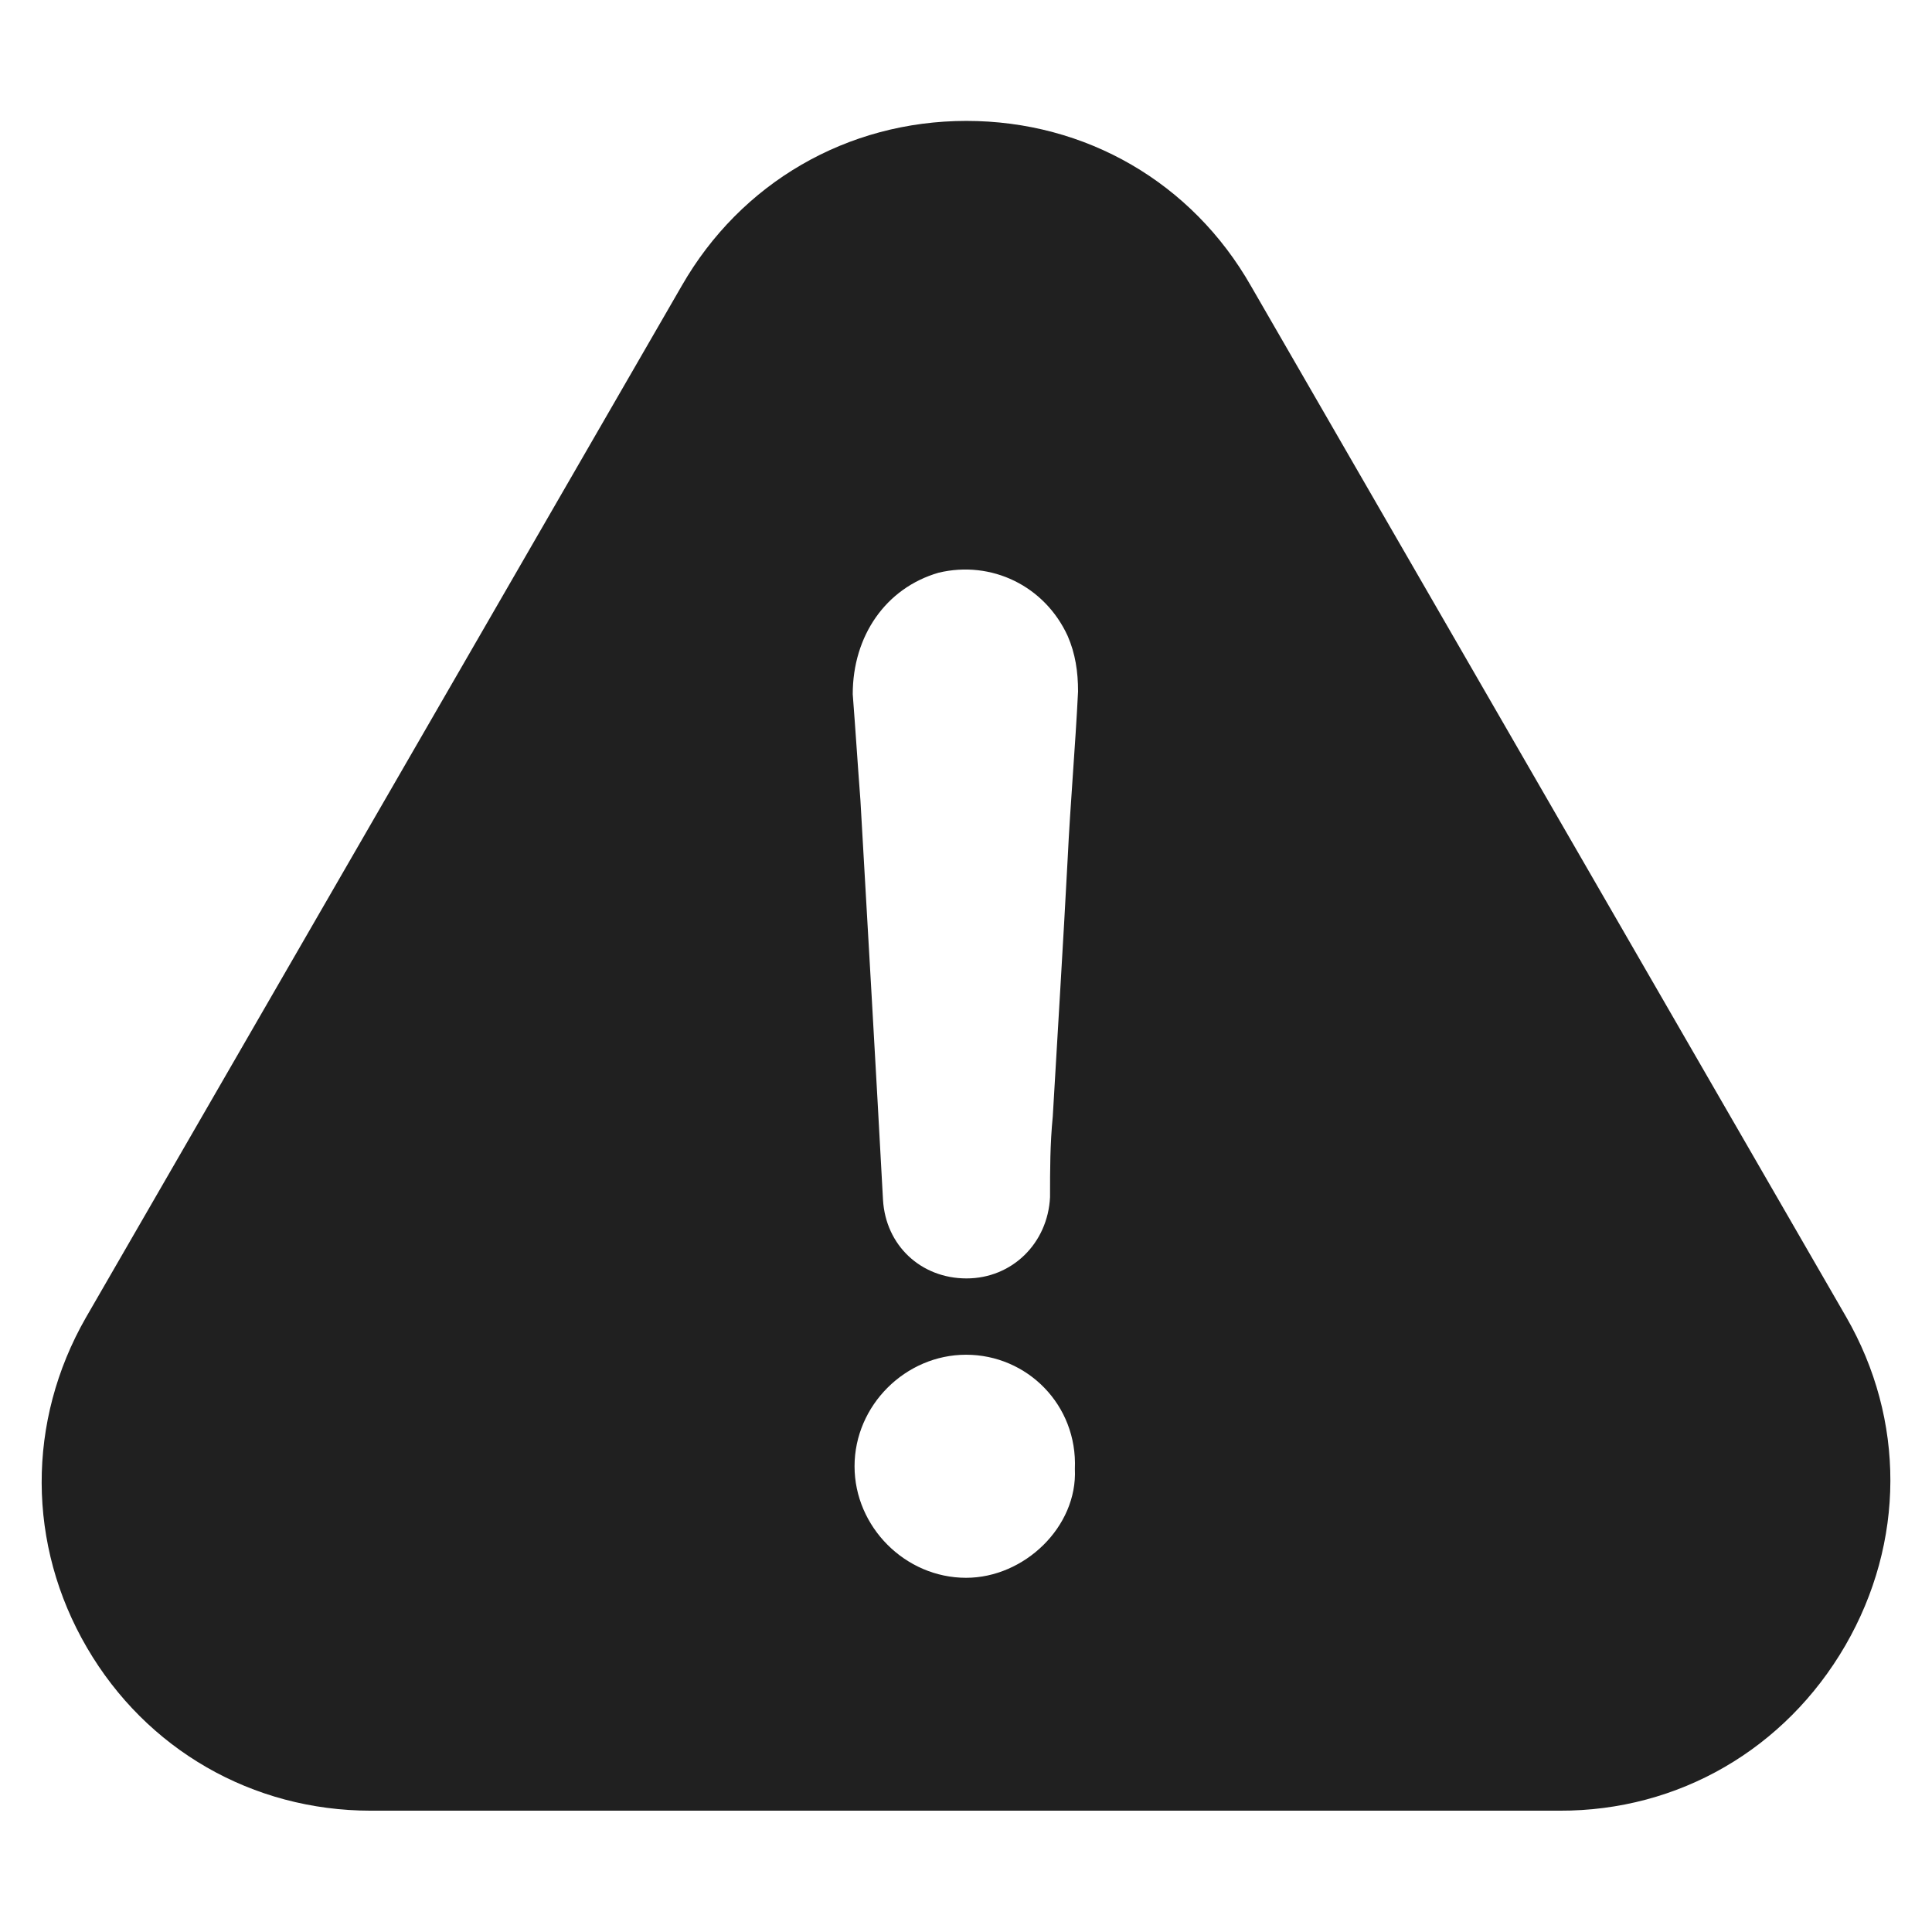
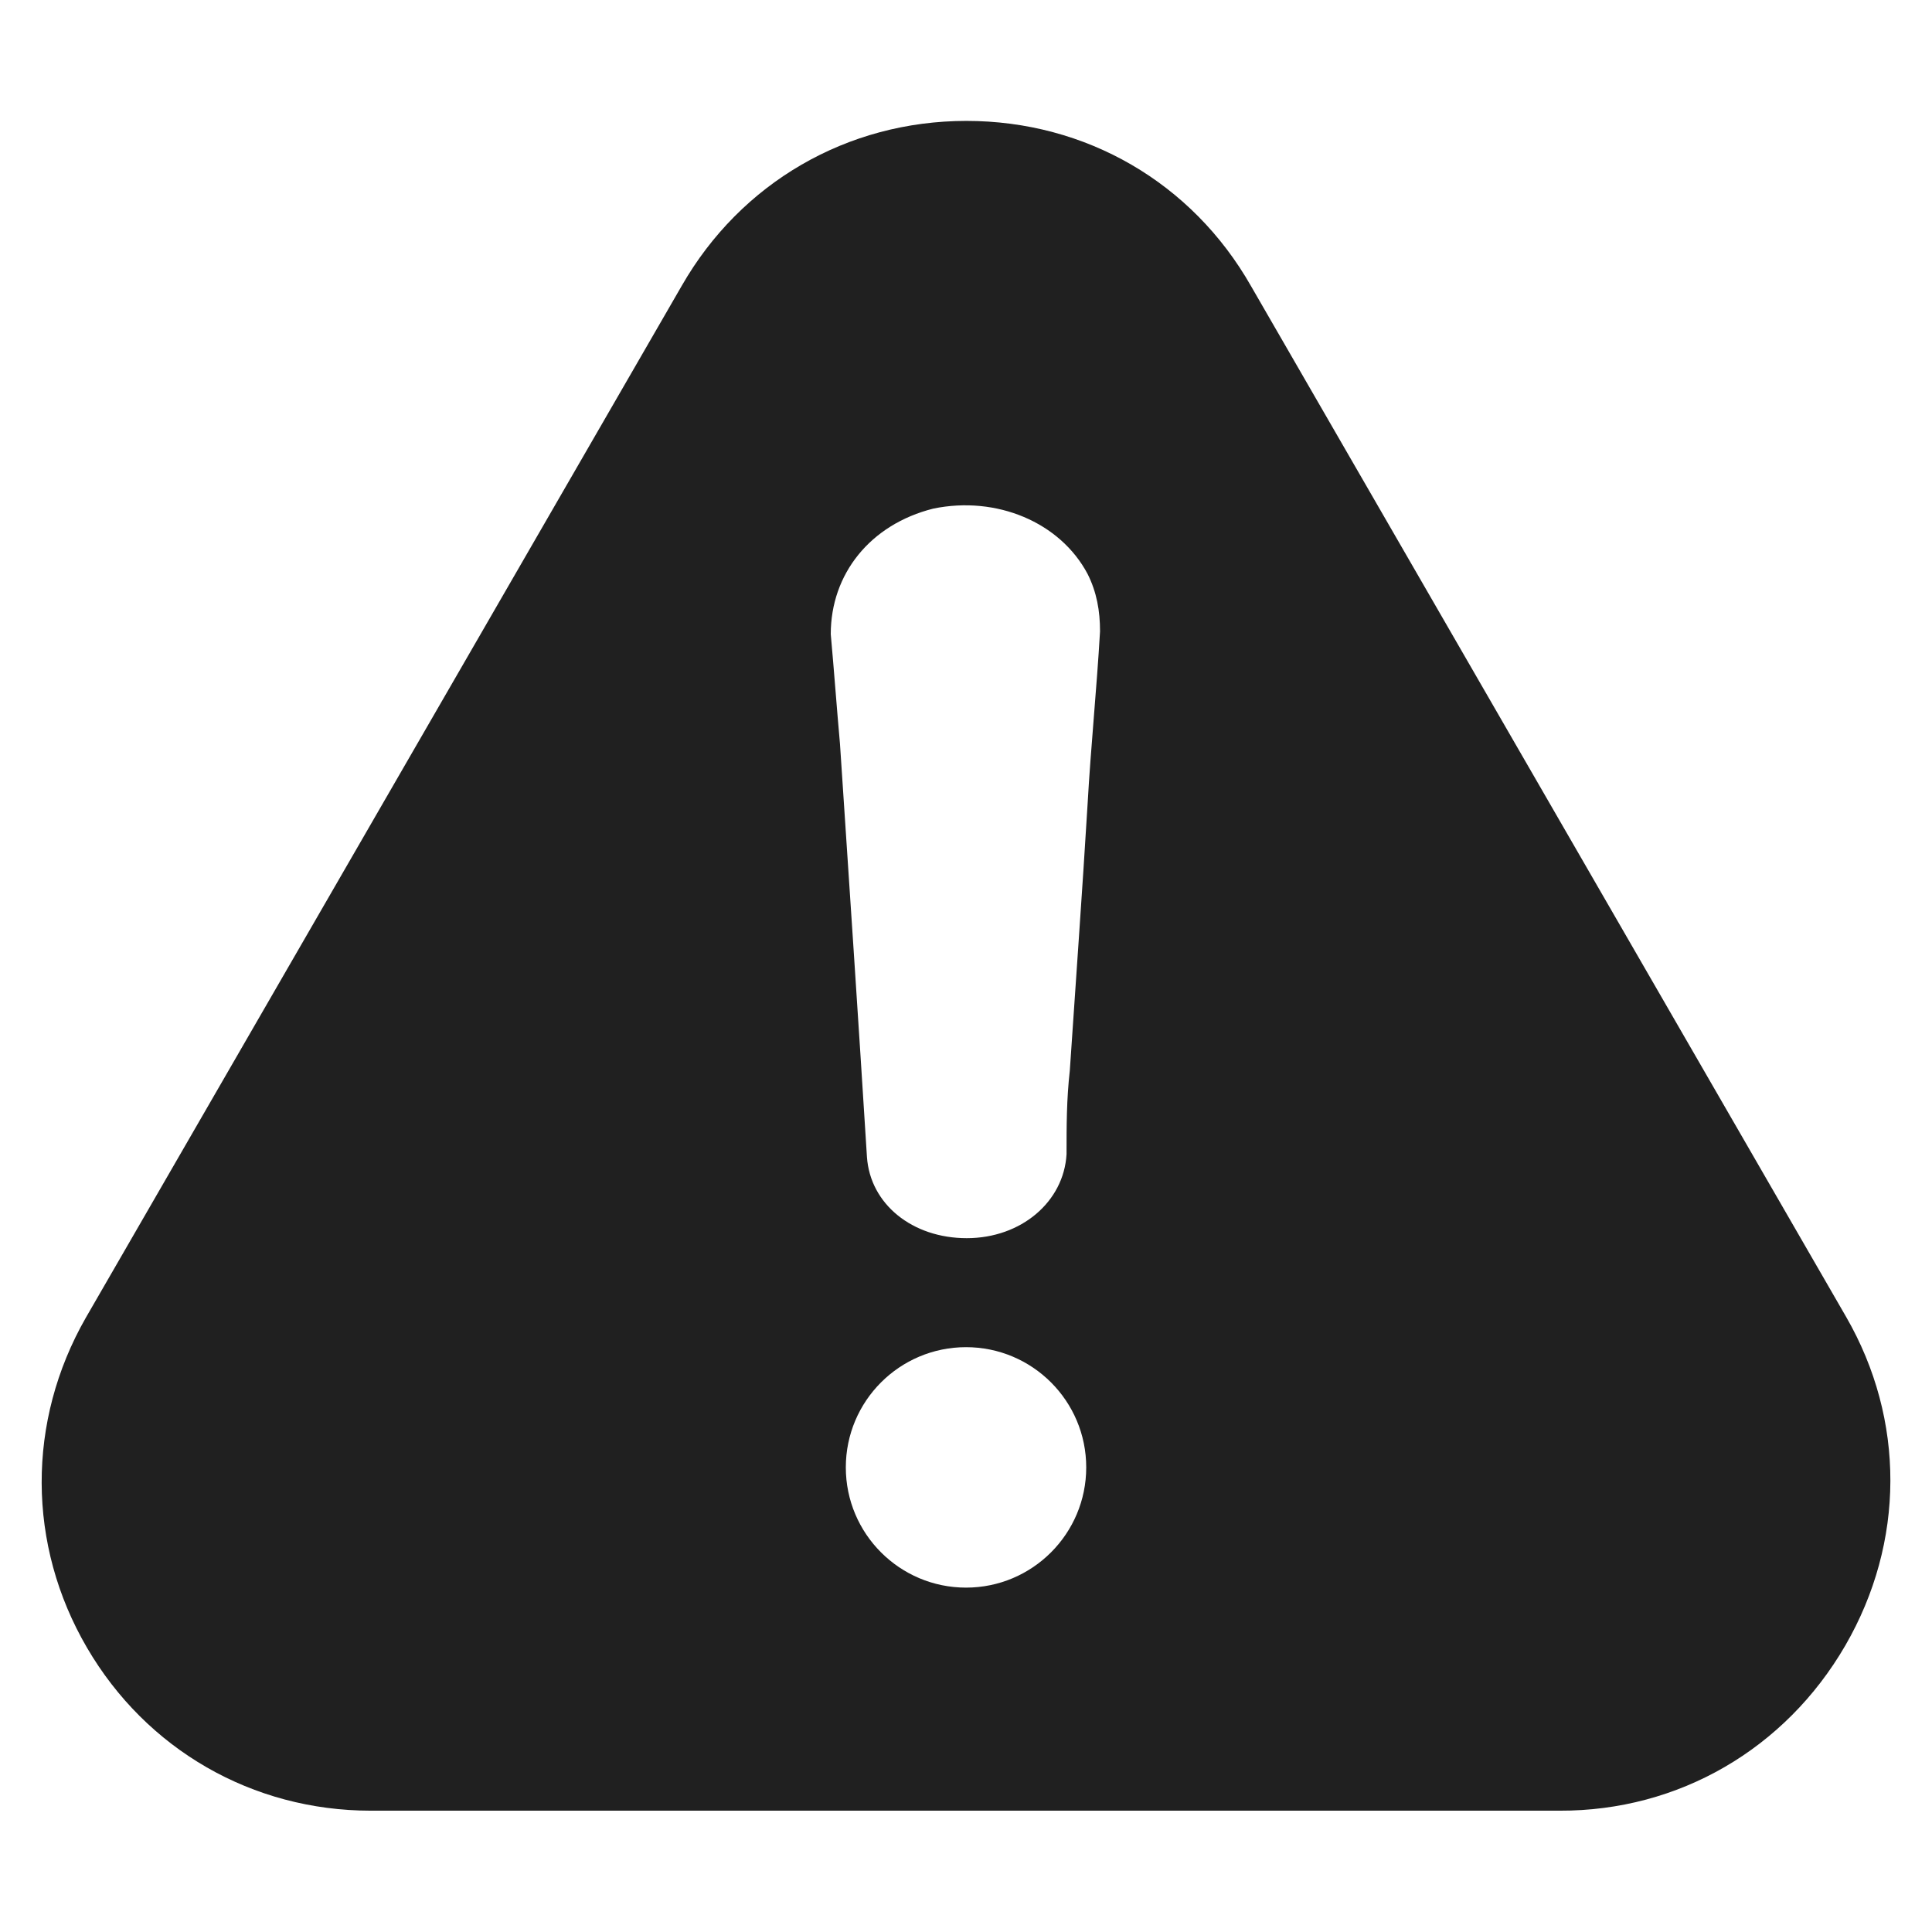
<svg xmlns="http://www.w3.org/2000/svg" width="48px" height="48px" viewBox="0 0 48 48" version="1.1">
-   <path fill="#202020" d="M45.847,40.881c-1.492,2.574 -4.143,4.115 -7.1,4.105l-29.532,-0c-2.947,-0 -5.579,-1.522 -7.053,-4.048c-1.493,-2.555 -1.502,-5.627 -0.029,-8.201l14.805,-25.637c1.464,-2.555 4.105,-4.096 7.072,-4.096c2.966,0 5.607,1.531 7.072,4.105l14.785,25.609c1.473,2.555 1.464,5.598 -0.02,8.163Zm-22.529,-26.652c-1.313,0.381 -2.132,1.571 -2.132,3.018c0.068,0.875 0.124,1.761 0.191,2.636c0.191,3.331 0.381,6.596 0.561,9.927c0.067,1.133 0.942,1.952 2.075,1.952c1.133,0 2.019,-0.875 2.075,-2.019c0,-0.684 0,-1.312 0.068,-2.008c0.123,-2.131 0.258,-4.274 0.37,-6.405c0.067,-1.38 0.19,-2.771 0.258,-4.151c-0,-0.493 -0.068,-0.942 -0.258,-1.379c-0.572,-1.246 -1.896,-1.885 -3.208,-1.571Zm0.684,19.429c-1.503,0 -2.771,1.256 -2.771,2.771c0,1.503 1.256,2.771 2.771,2.771c1.447,-0 2.771,-1.268 2.703,-2.704c0.068,-1.593 -1.189,-2.838 -2.703,-2.838Z" />
+   <path fill="#202020" d="M45.847,40.881c-1.492,2.574 -4.143,4.115 -7.1,4.105l-29.532,0c-2.947,0 -5.579,-1.522 -7.053,-4.048c-1.493,-2.555 -1.502,-5.627 -0.029,-8.201l14.805,-25.637c1.464,-2.555 4.105,-4.096 7.072,-4.096c2.966,0 5.607,1.531 7.072,4.105l14.785,25.609c1.473,2.555 1.464,5.598 -0.02,8.163Zm-22.659,-28.245c-1.569,0.394 -2.548,1.624 -2.548,3.12c0.082,0.905 0.148,1.821 0.229,2.725c0.228,3.444 0.455,6.819 0.67,10.263c0.08,1.171 1.126,2.018 2.479,2.018c1.354,0 2.413,-0.905 2.48,-2.087c0,-0.707 0,-1.357 0.081,-2.076c0.147,-2.203 0.309,-4.419 0.442,-6.622c0.08,-1.426 0.227,-2.864 0.309,-4.291c-0,-0.51 -0.082,-0.974 -0.309,-1.426c-0.683,-1.288 -2.265,-1.948 -3.833,-1.624Zm0.813,20.834c-1.649,0 -2.987,1.338 -2.987,2.987c-0,1.648 1.338,2.987 2.987,2.987c1.648,-0 2.986,-1.339 2.986,-2.987c0,-1.649 -1.338,-2.987 -2.986,-2.987Z" />
</svg>
